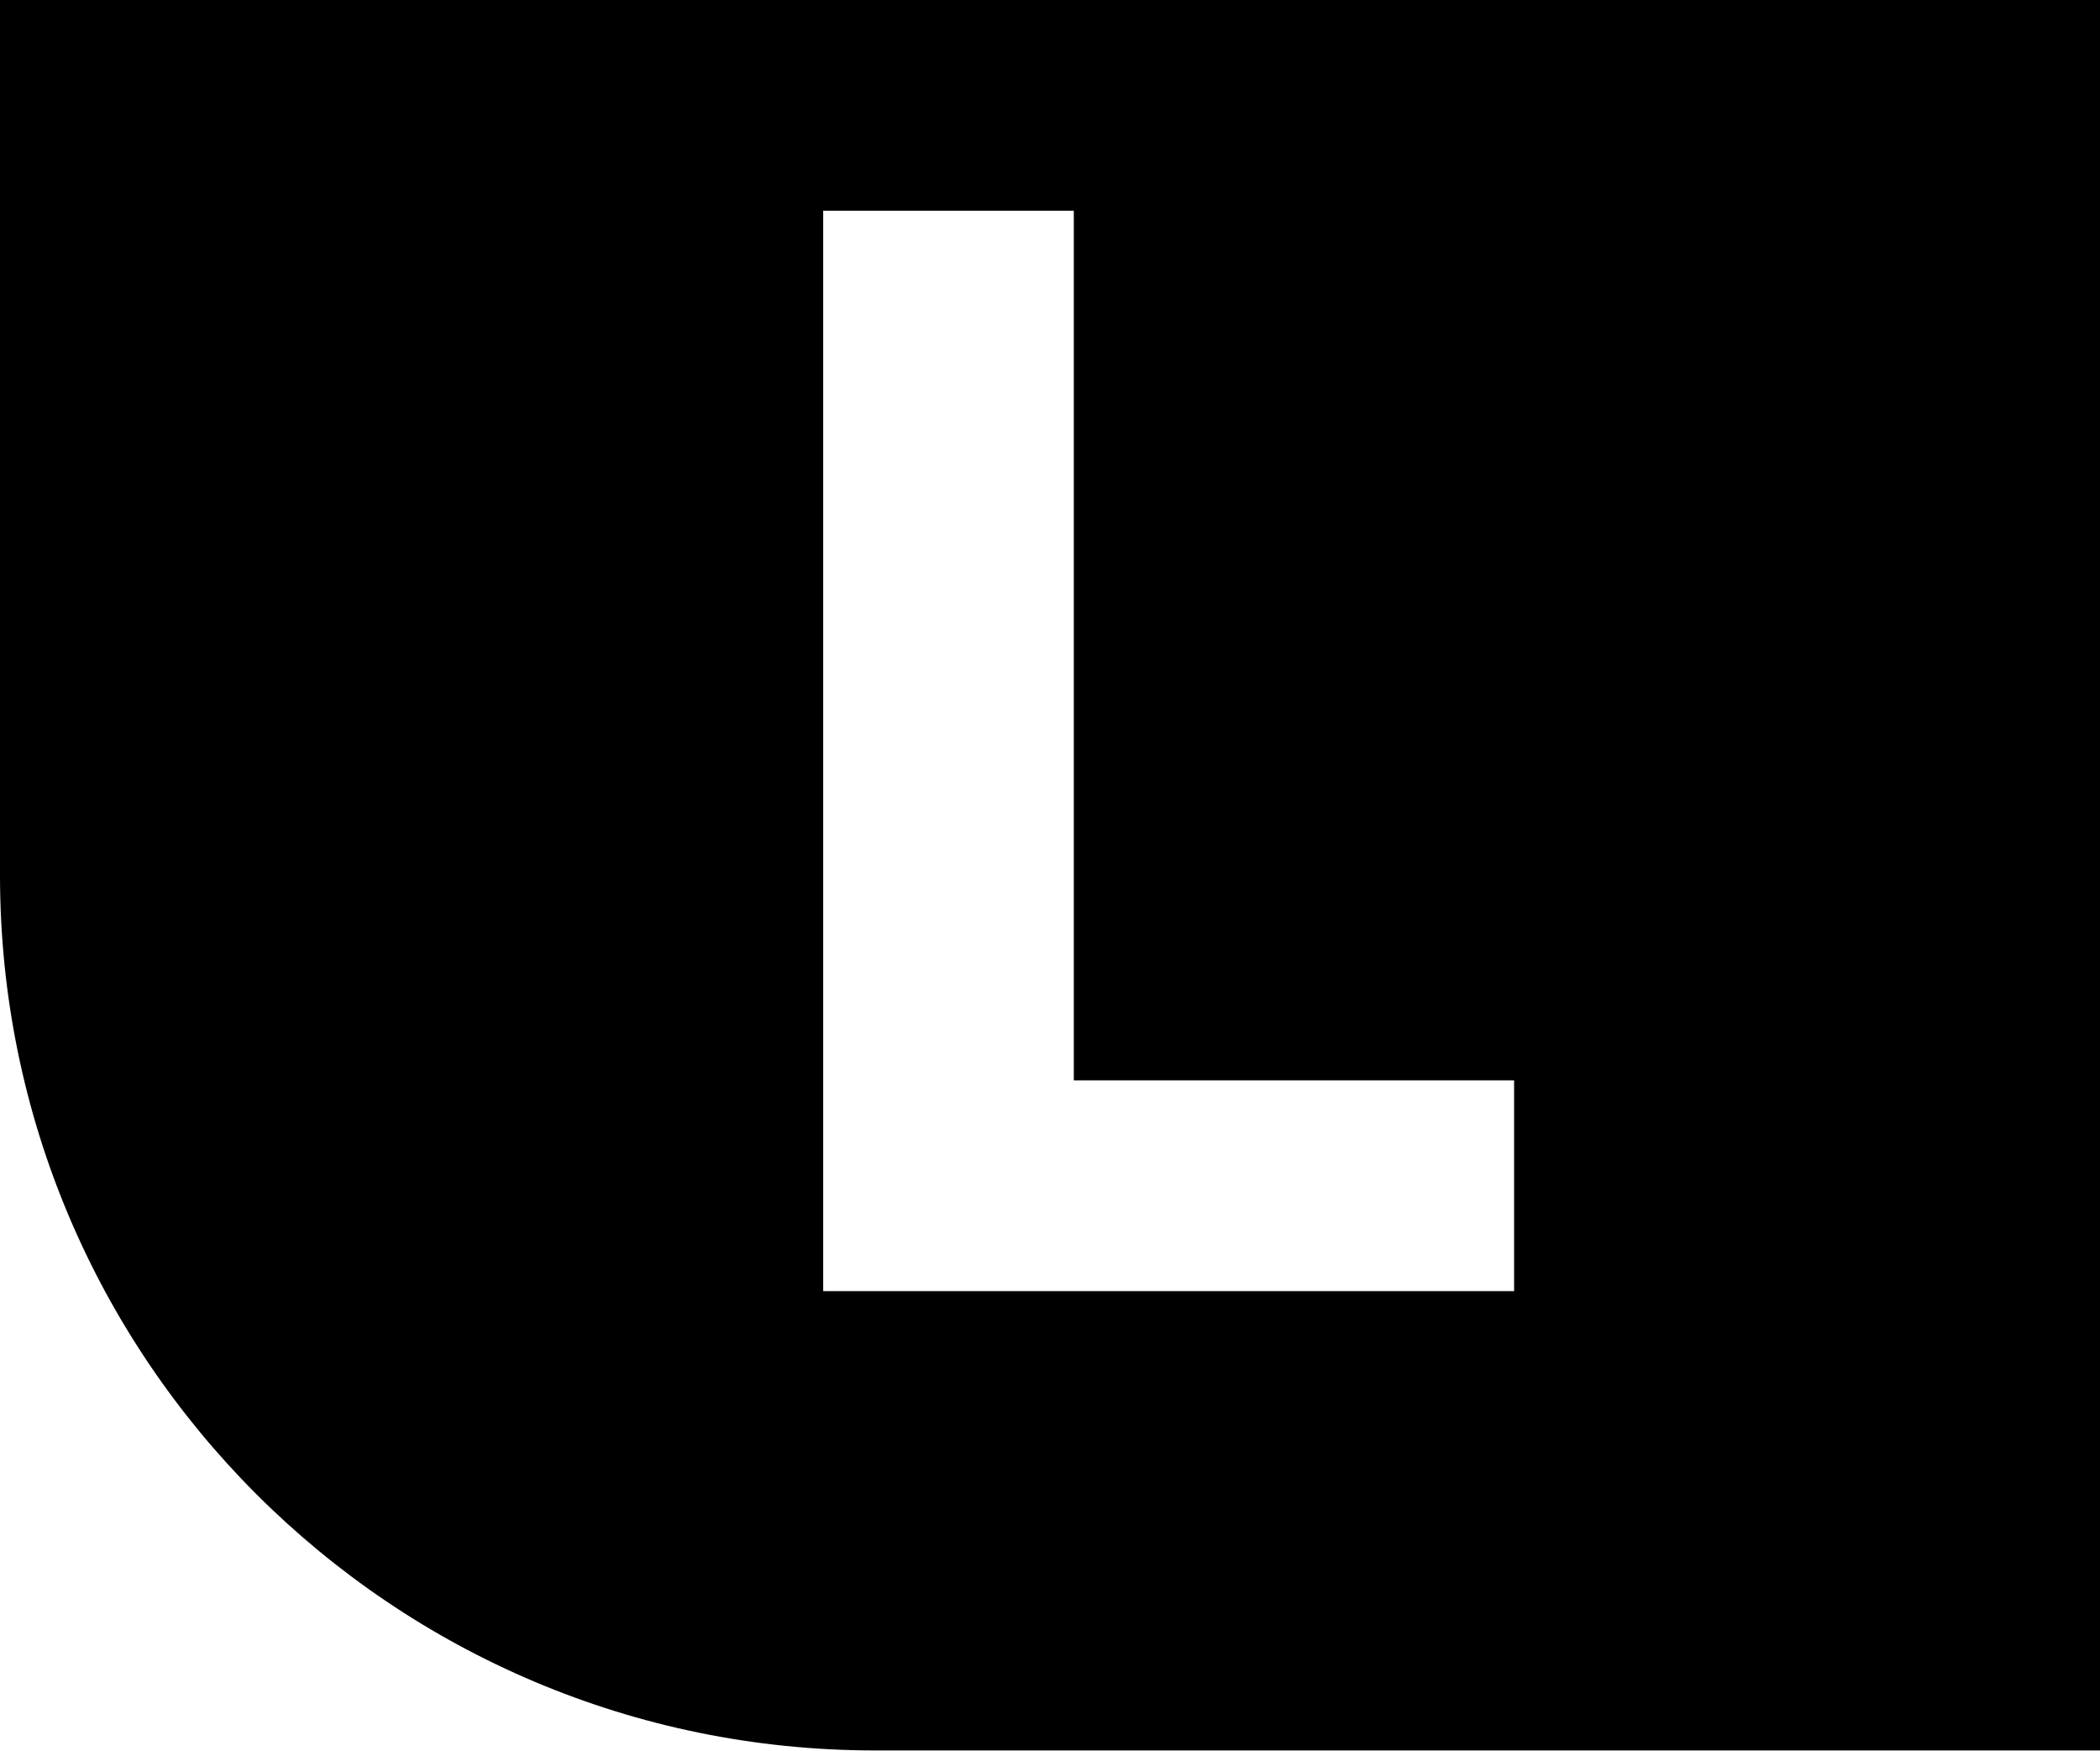
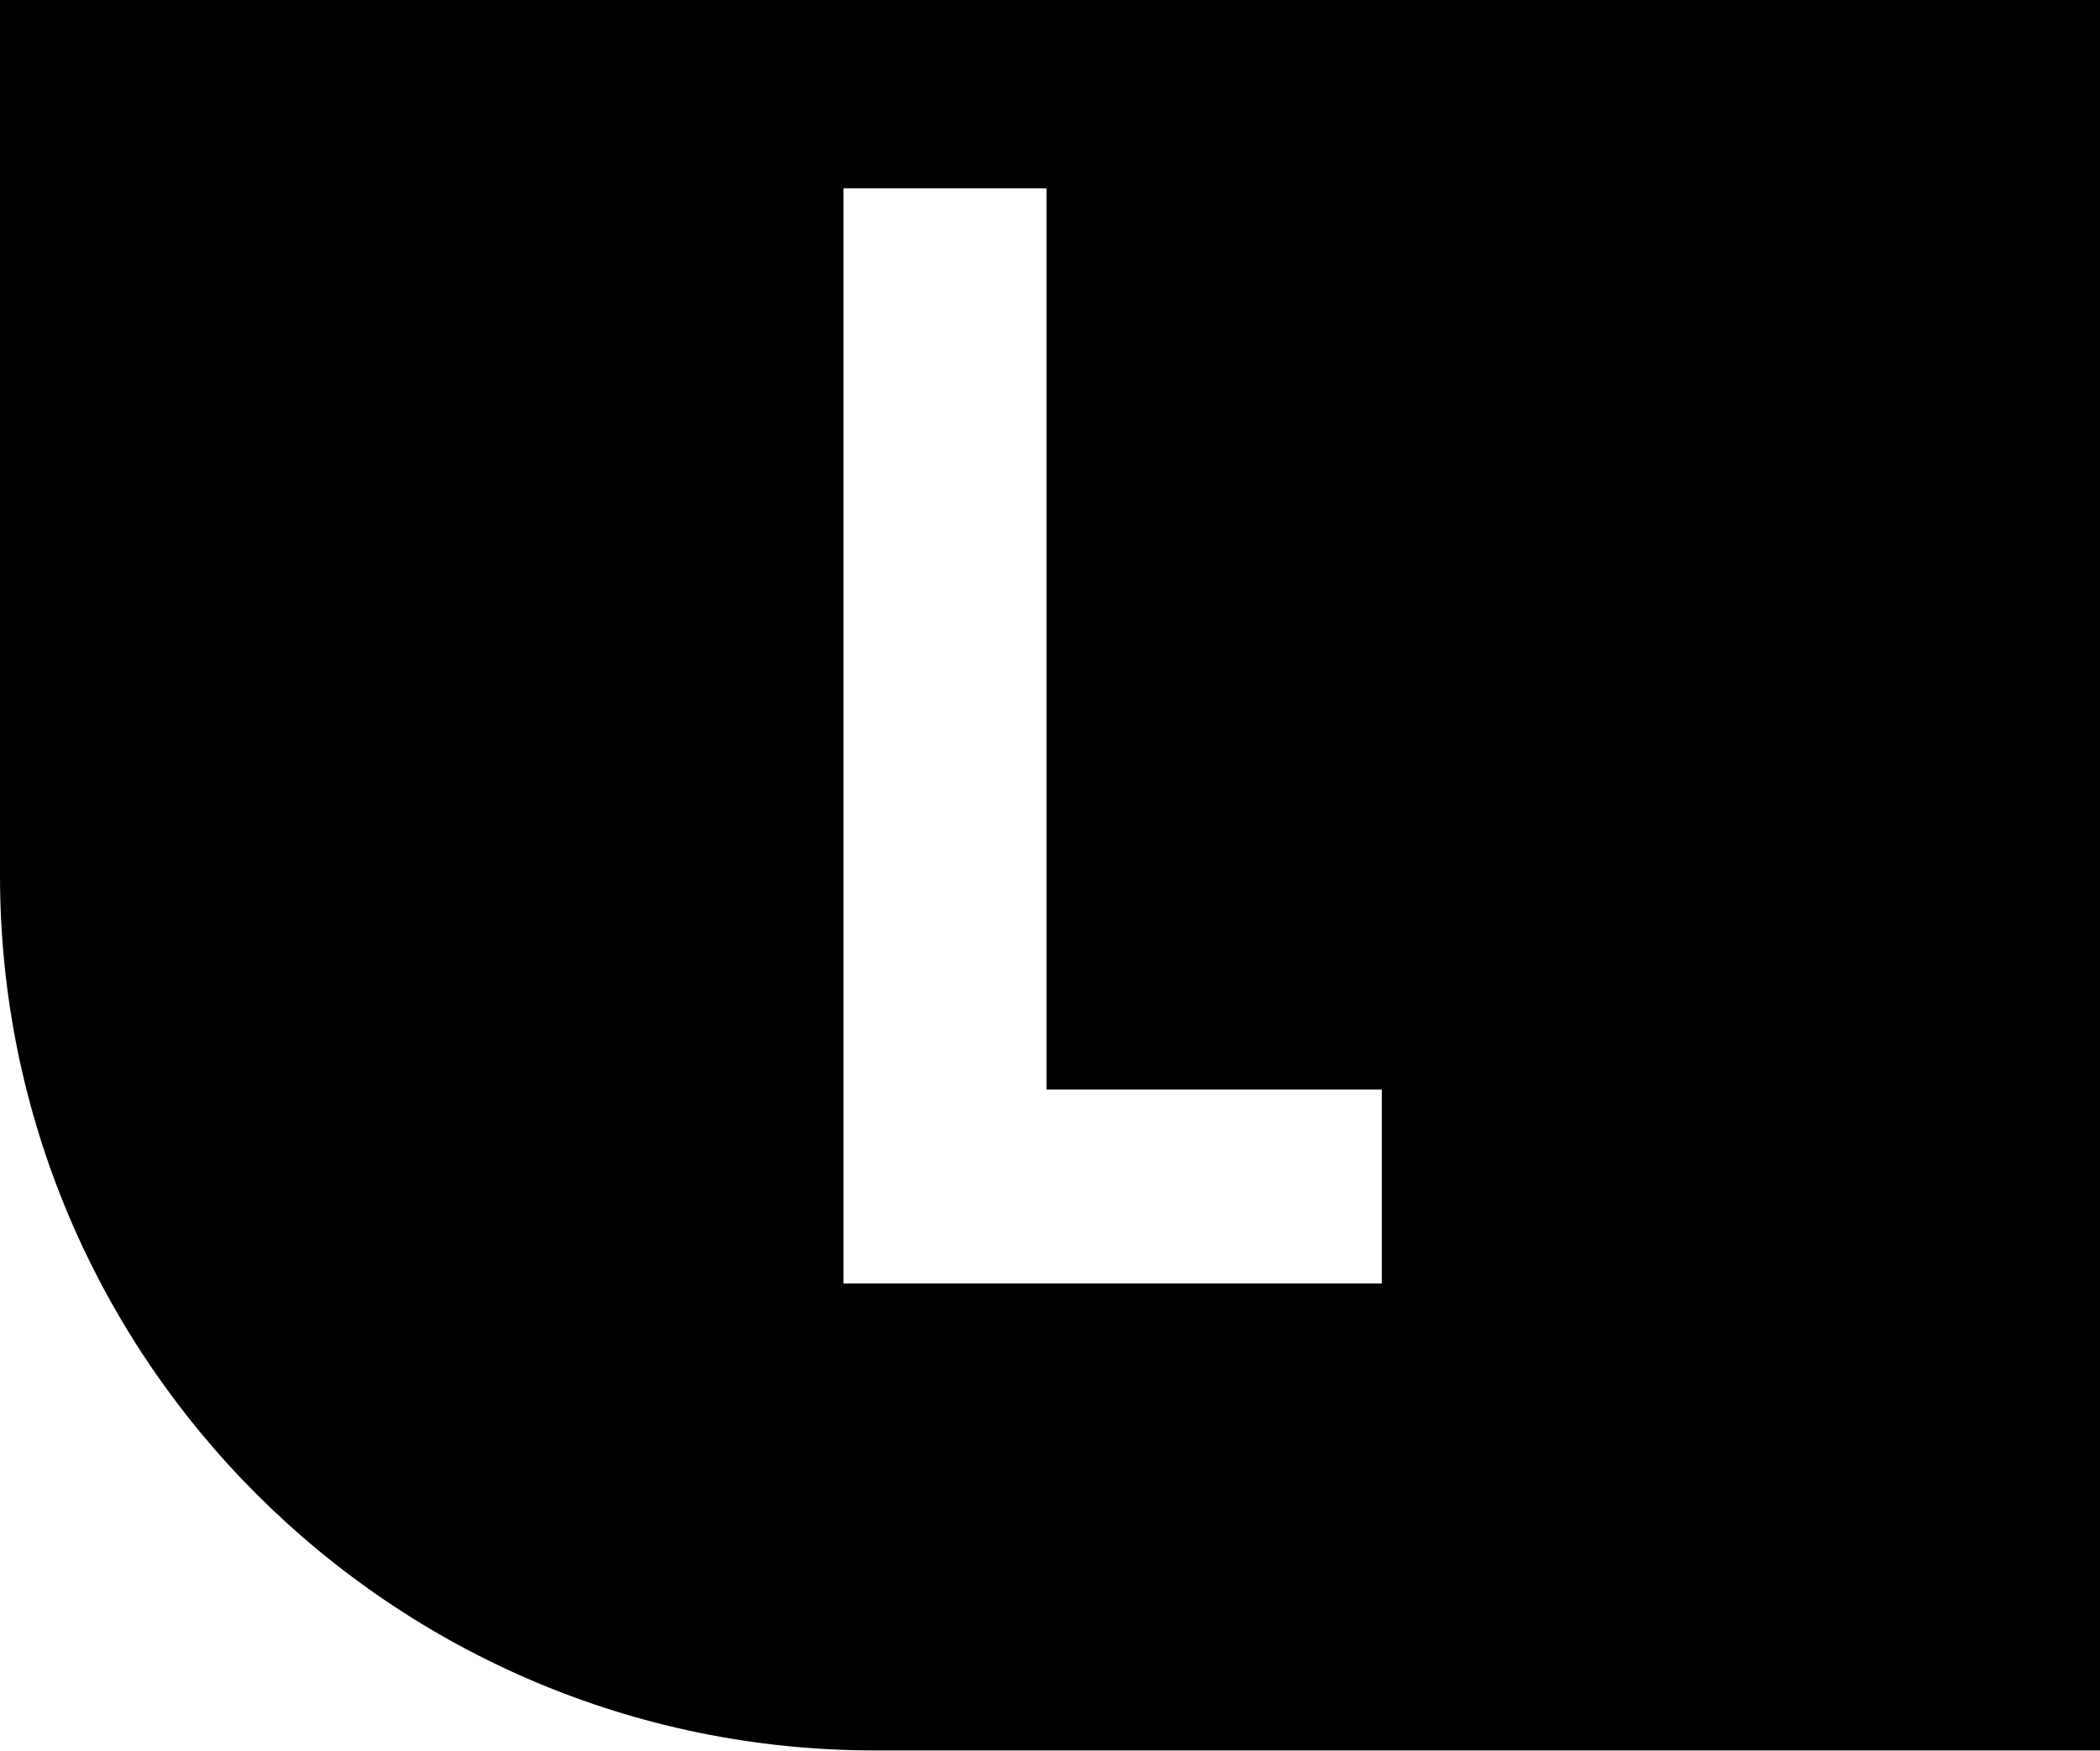
<svg xmlns="http://www.w3.org/2000/svg" width="3mm" height="2.5mm" viewBox="0 0 3 2.5" version="1.1" id="svg1">
  <defs id="defs1">
    </defs>
  <g id="layer1">
-     <path d="m 0,0 v 1.25 a 1.25,1.25 0 0 0 1.25,1.25 h 1.75 V 0 Z M 1.176,0.301 H 1.534 V 1.543 H 2.163 V 1.844 H 1.176 Z" style="stroke-width:0.405;stroke-linecap:round" id="path4" />
+     <path d="M 0,0 V 1.25 C -2.921823e-5,1.94 0.56,2.5 1.25,2.5 h 1.75 V 0 Z M 1.205,0.269 H 1.495 V 1.556 H 1.974 V 1.833 H 1.205 Z" style="stroke-width:0.405;stroke-linecap:round" id="path2" />
  </g>
</svg>
